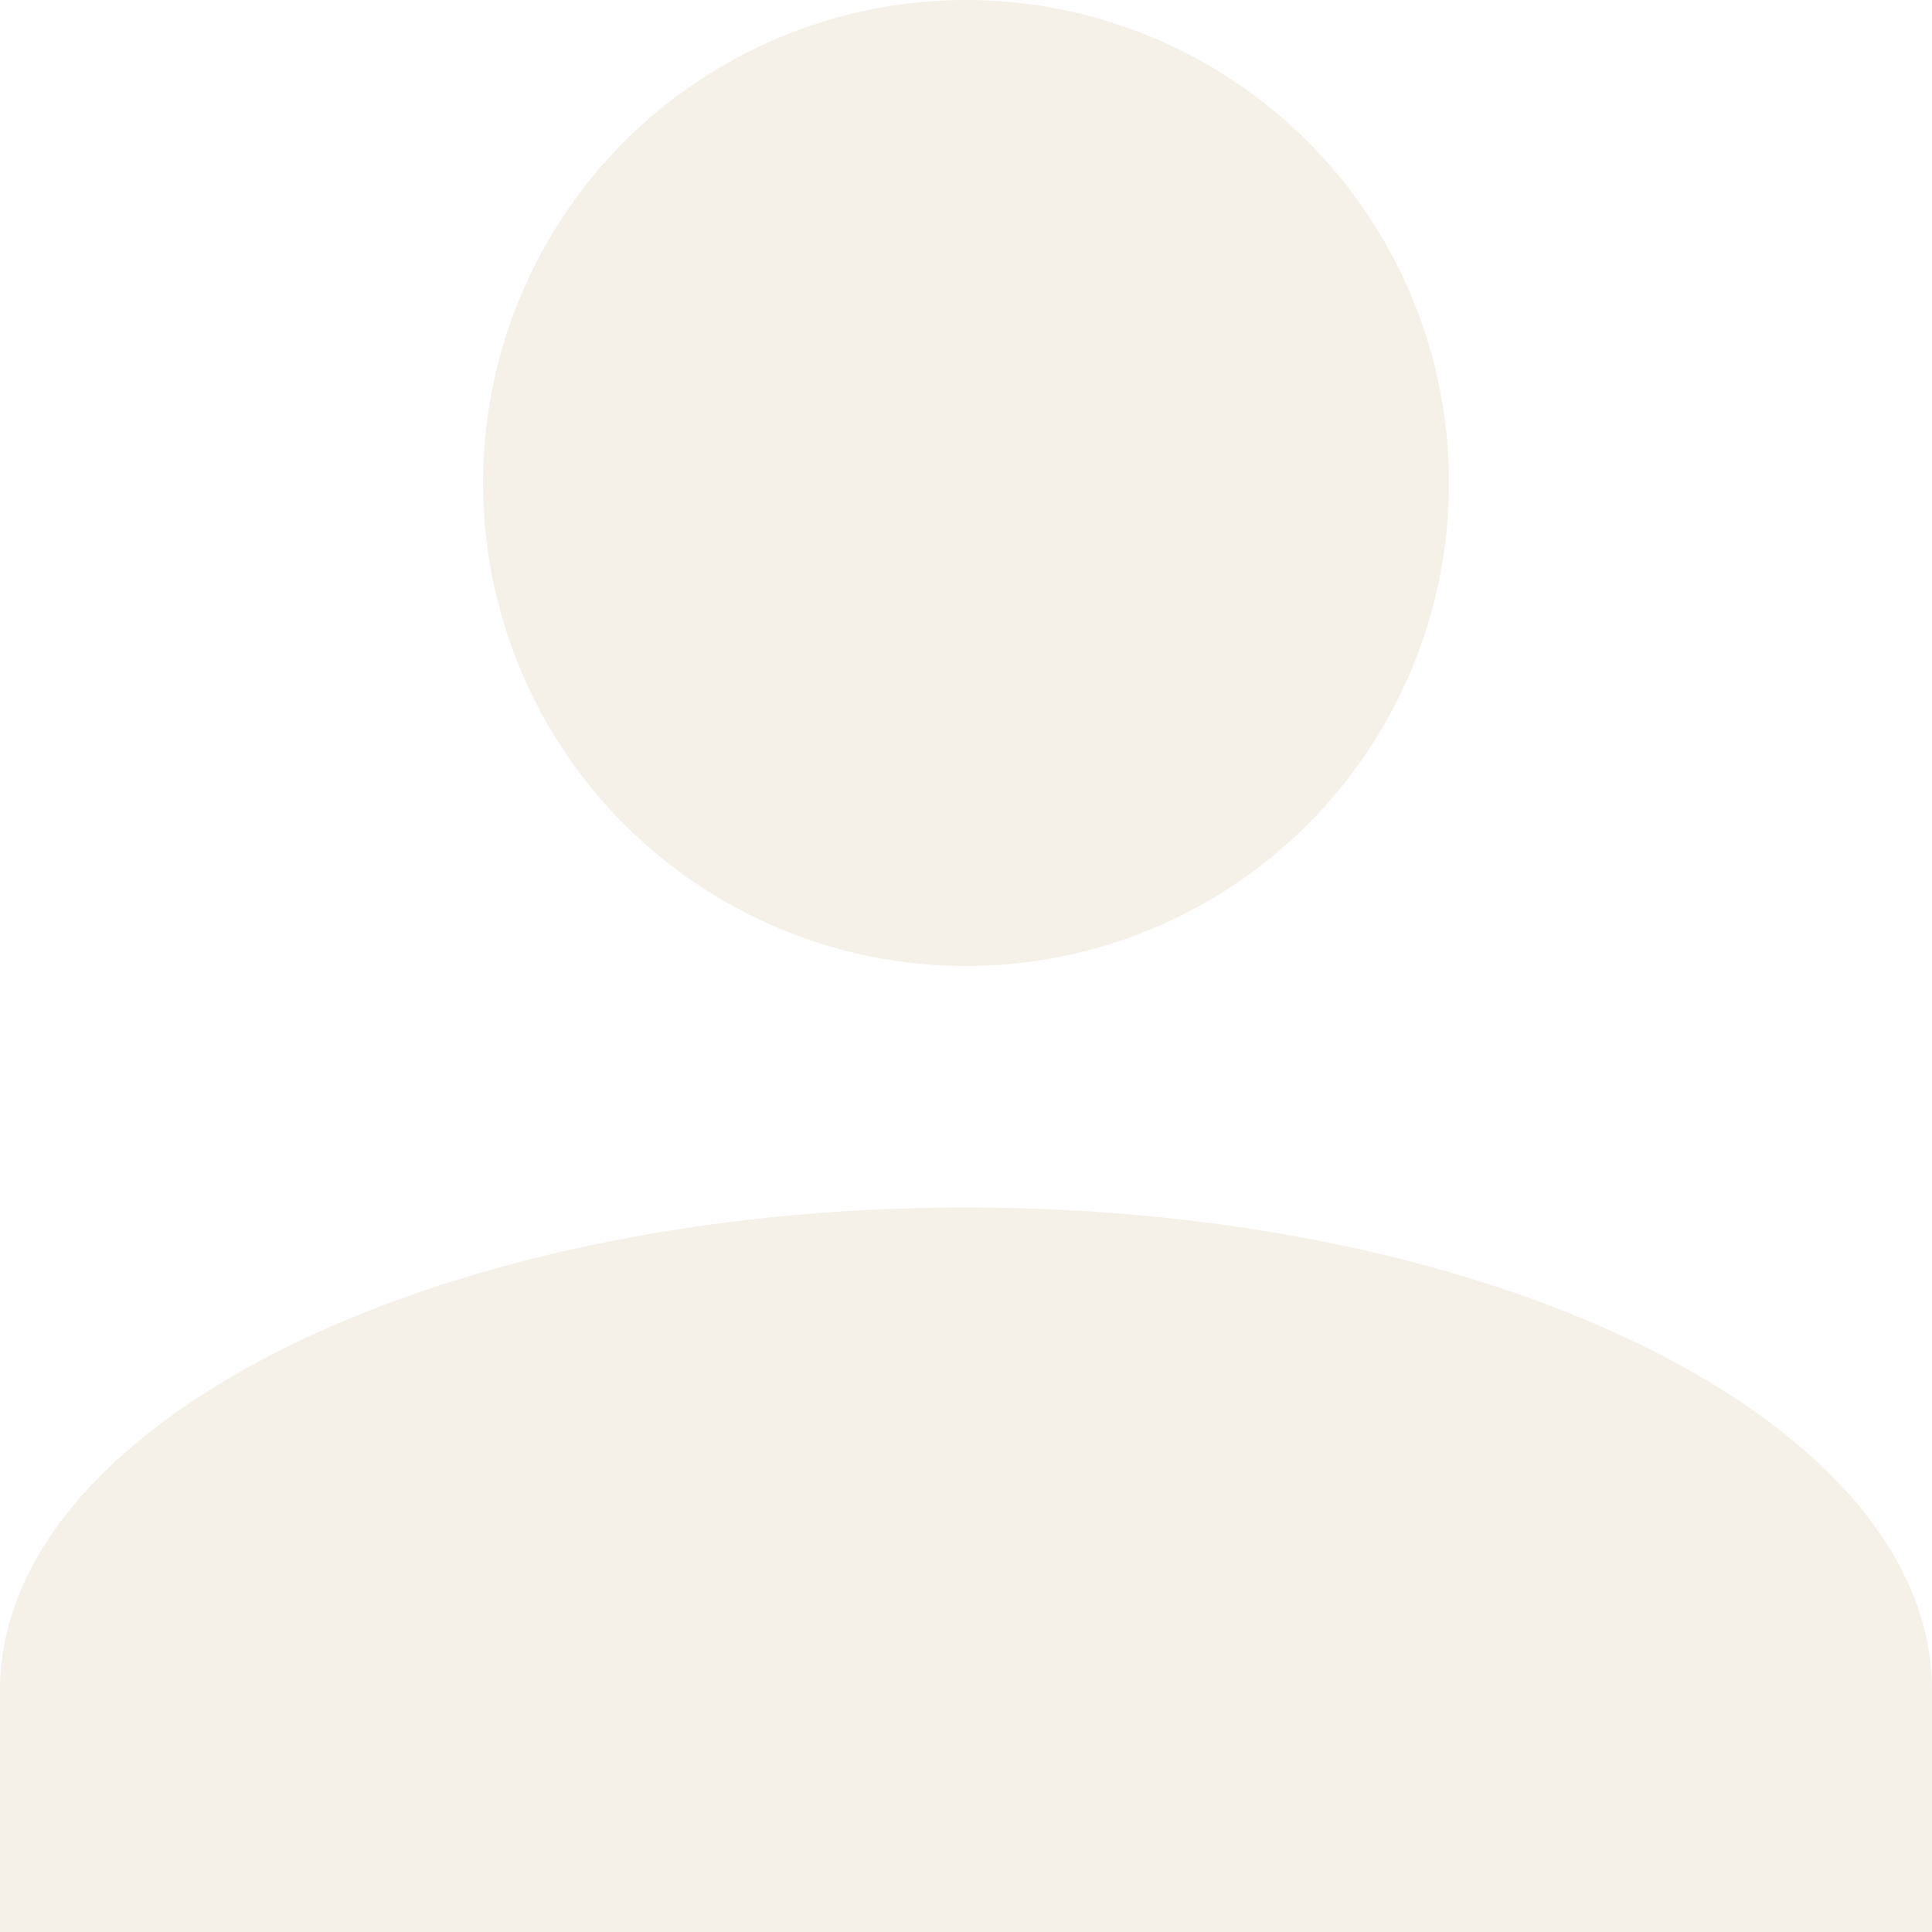
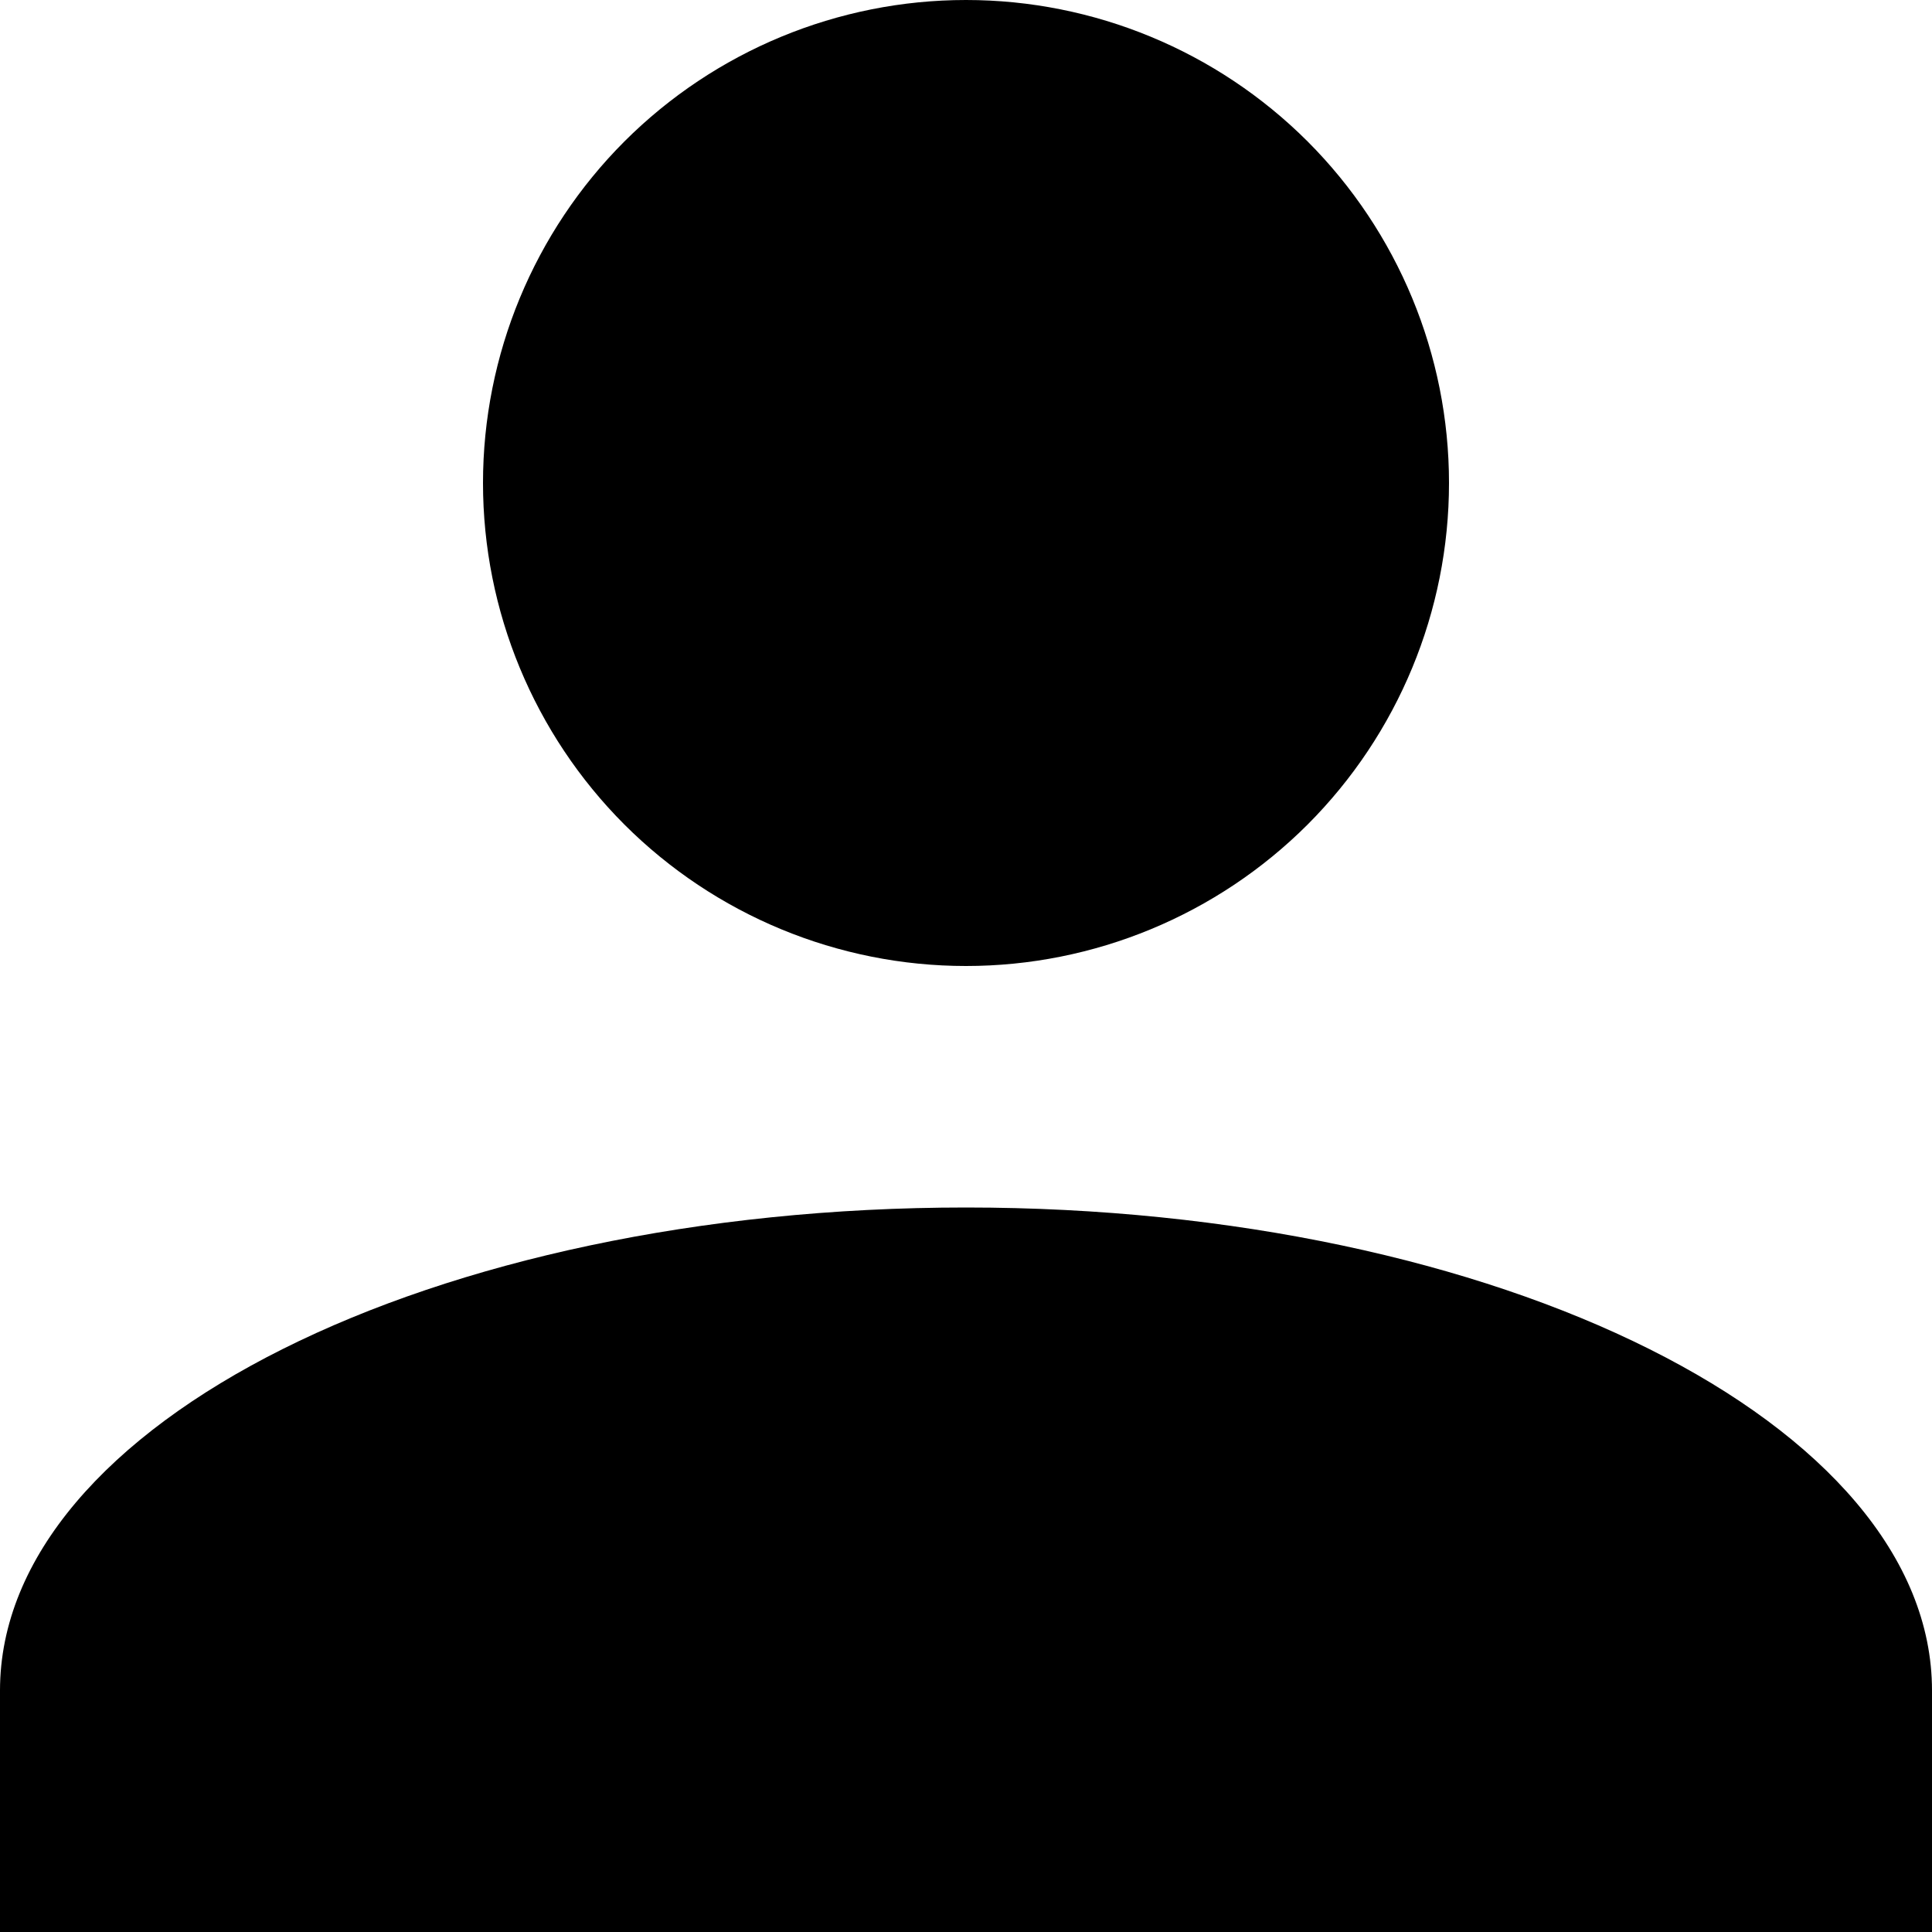
<svg xmlns="http://www.w3.org/2000/svg" width="20" height="20" viewBox="0 0 20 20" fill="none">
-   <path d="M10 0C11.326 0 12.598 0.527 13.536 1.464C14.473 2.402 15 3.674 15 5C15 6.326 14.473 7.598 13.536 8.536C12.598 9.473 11.326 10 10 10C8.674 10 7.402 9.473 6.464 8.536C5.527 7.598 5 6.326 5 5C5 3.674 5.527 2.402 6.464 1.464C7.402 0.527 8.674 0 10 0ZM10 12.5C15.525 12.5 20 14.738 20 17.5V20H0V17.5C0 14.738 4.475 12.5 10 12.5Z" fill="#F5F0E8" />
+   <path d="M10 0C11.326 0 12.598 0.527 13.536 1.464C14.473 2.402 15 3.674 15 5C15 6.326 14.473 7.598 13.536 8.536C12.598 9.473 11.326 10 10 10C8.674 10 7.402 9.473 6.464 8.536C5.527 7.598 5 6.326 5 5C5 3.674 5.527 2.402 6.464 1.464C7.402 0.527 8.674 0 10 0ZM10 12.5C15.525 12.5 20 14.738 20 17.5V20H0V17.5C0 14.738 4.475 12.5 10 12.5Z" fill="currentColor" />
</svg>
